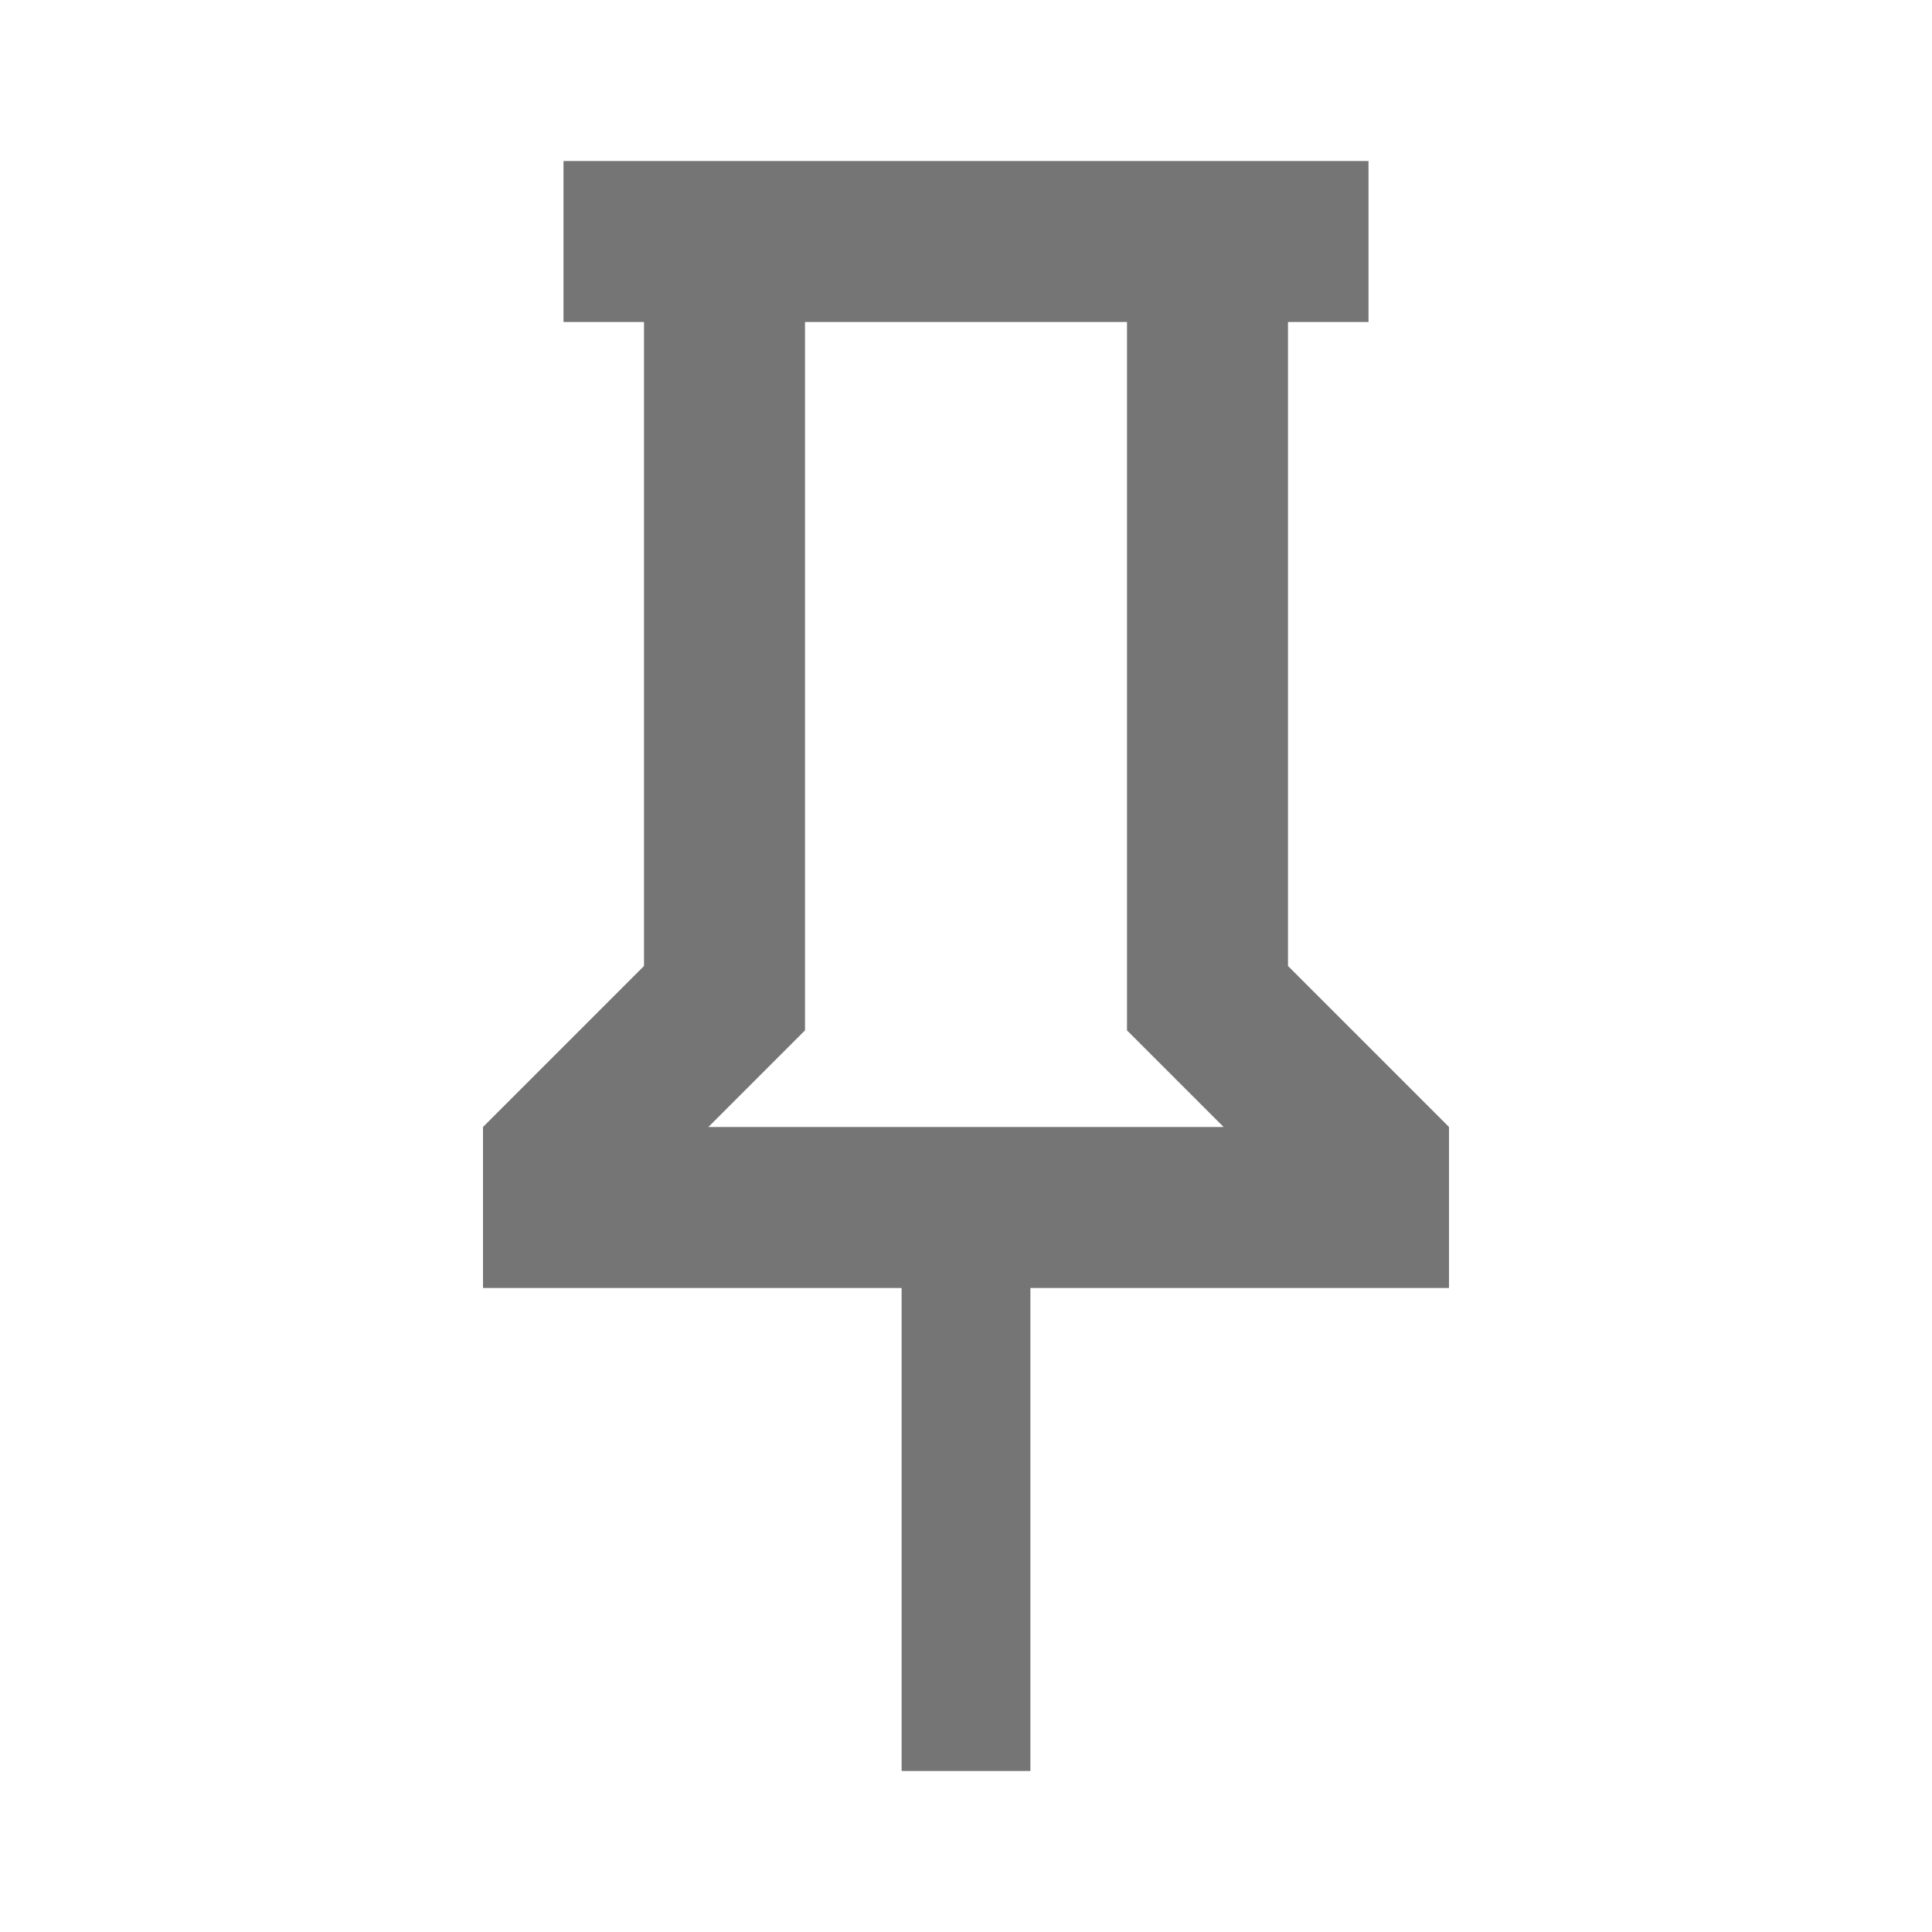
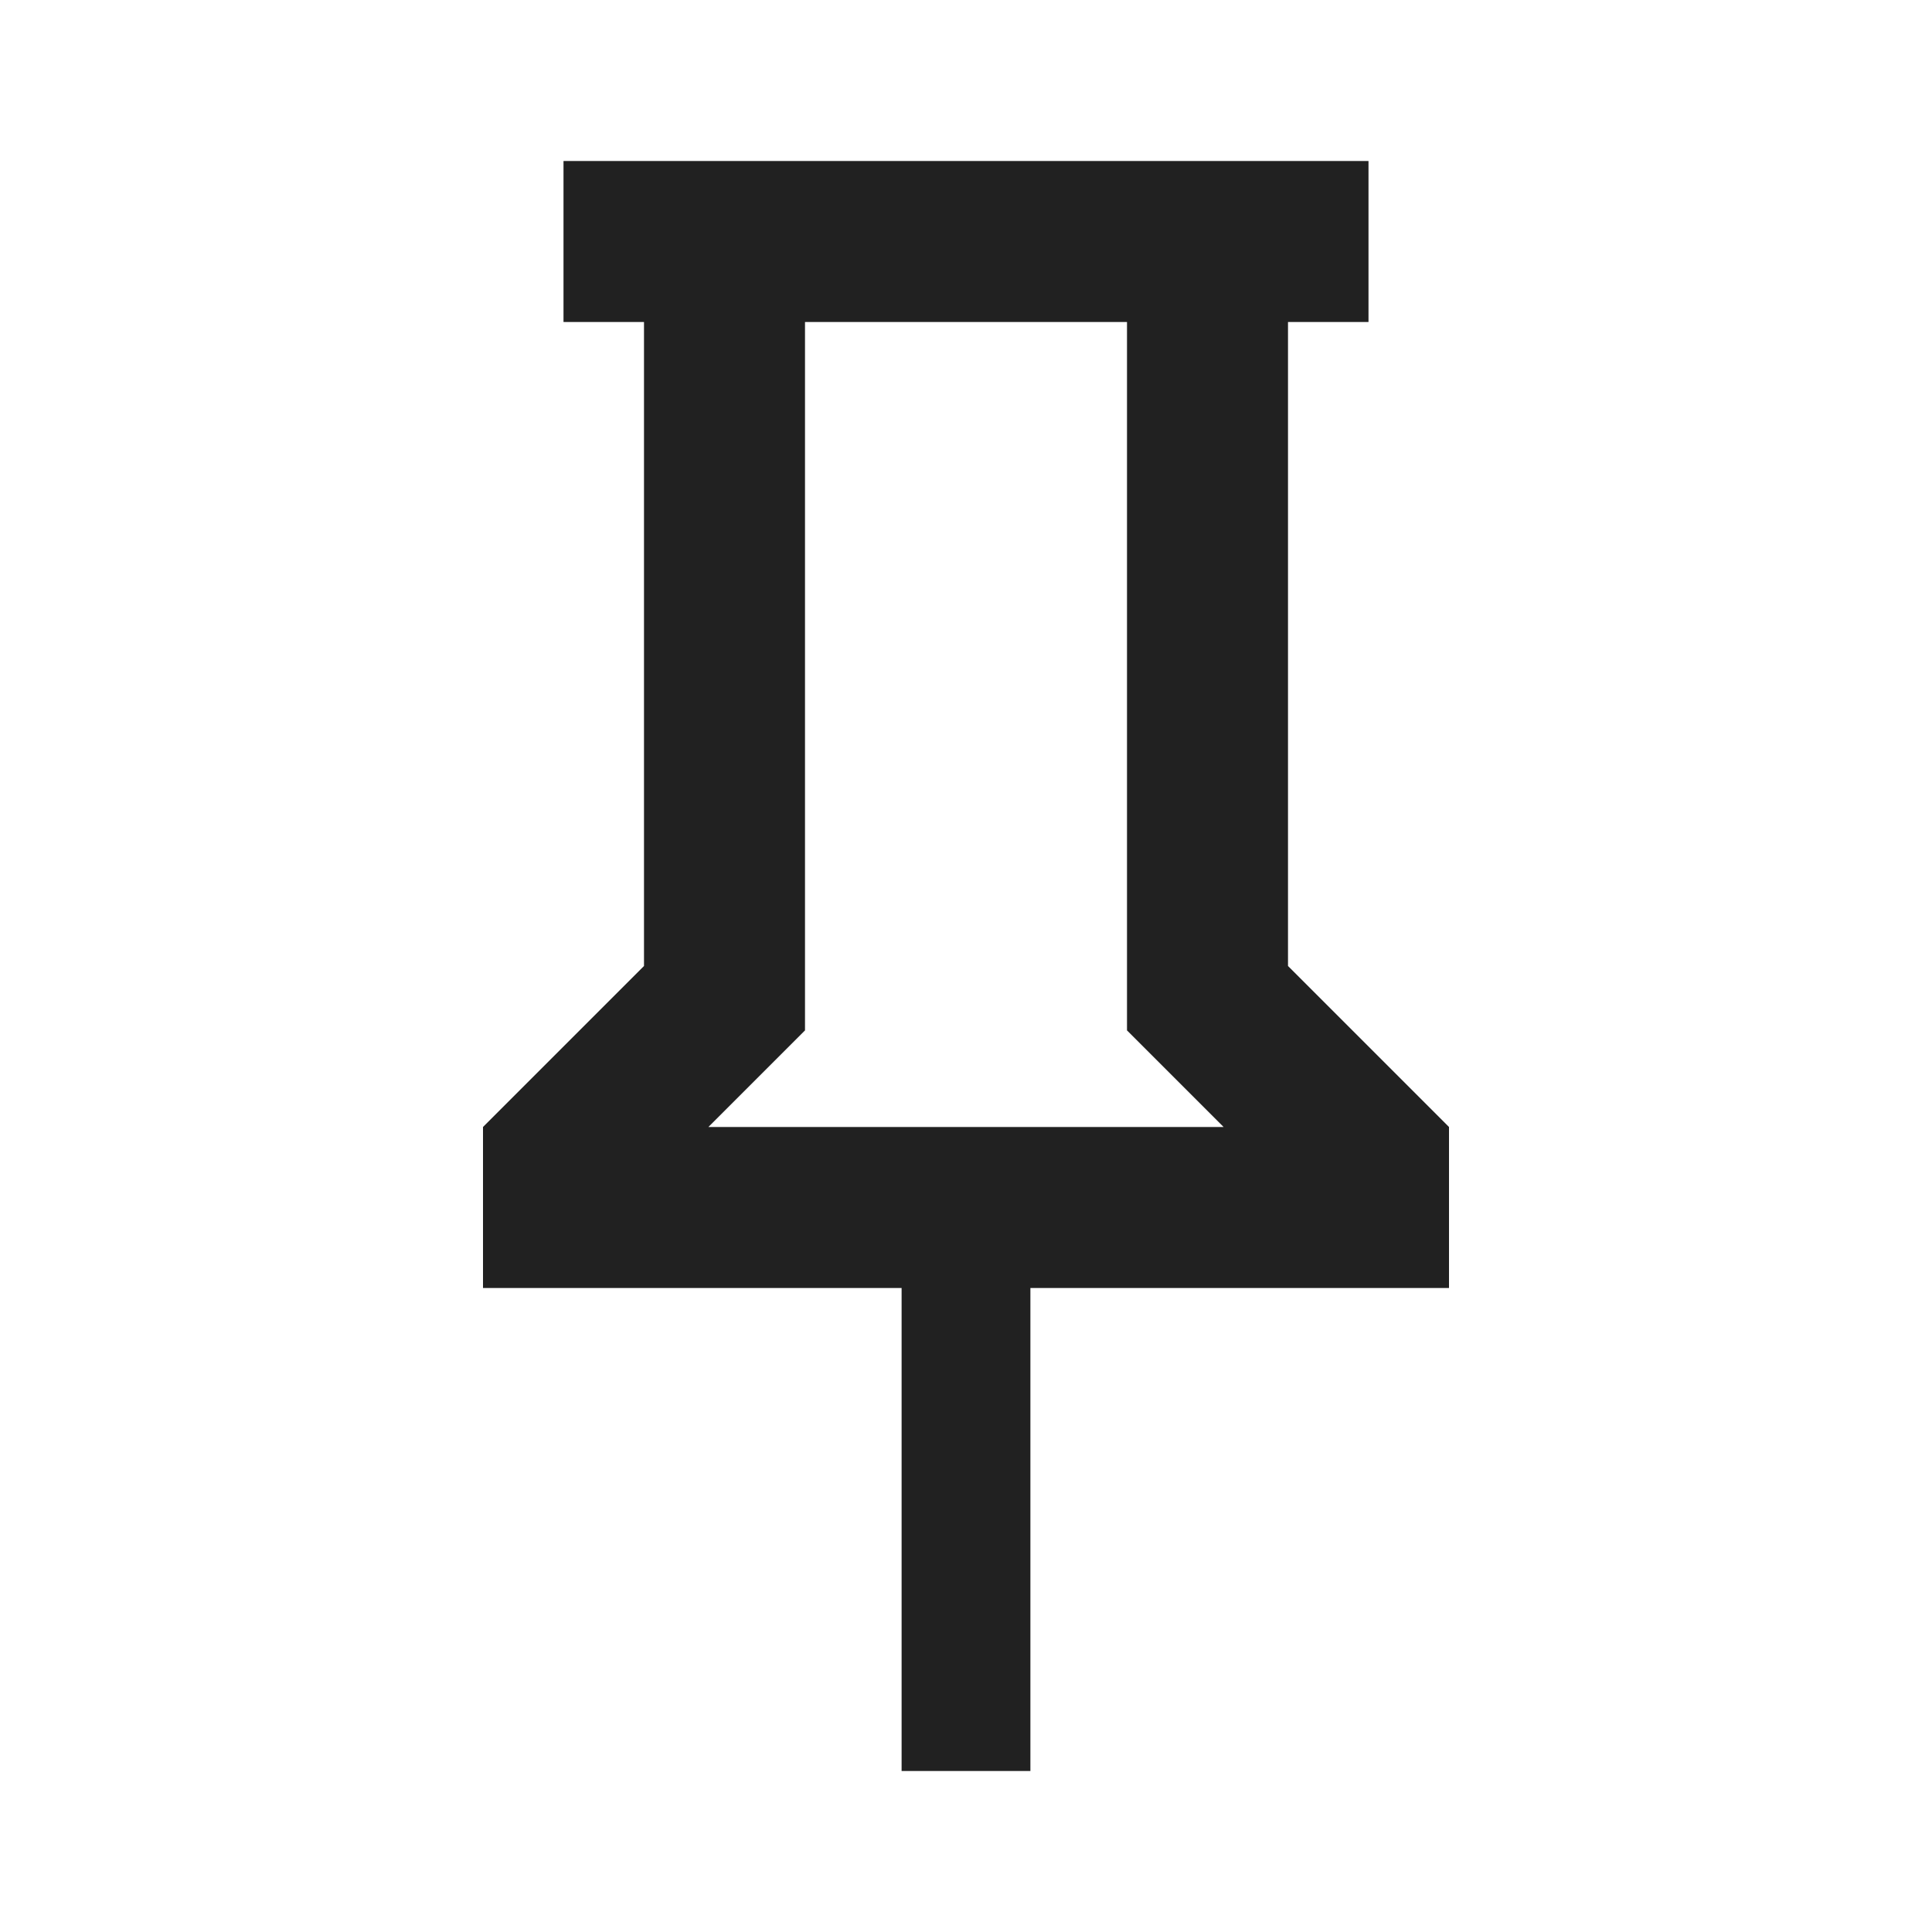
<svg xmlns="http://www.w3.org/2000/svg" height="24" width="24" viewBox="0 0 24 24">
-   <path fill="#000000" fill-opacity="0.54" d="M16,12V4H17V2H7V4H8V12L6,14V16H11.2V22H12.8V16H18V14L16,12M8.8,14L10,12.8V4H14V12.8L15.2,14H8.8Z" />
+   <path fill="#000000" fill-opacity="0.87" d="M16,12V4H17V2H7V4H8V12L6,14V16H11.2V22H12.8V16H18V14L16,12M8.8,14L10,12.8V4H14V12.8L15.2,14H8.8Z" />
</svg>
